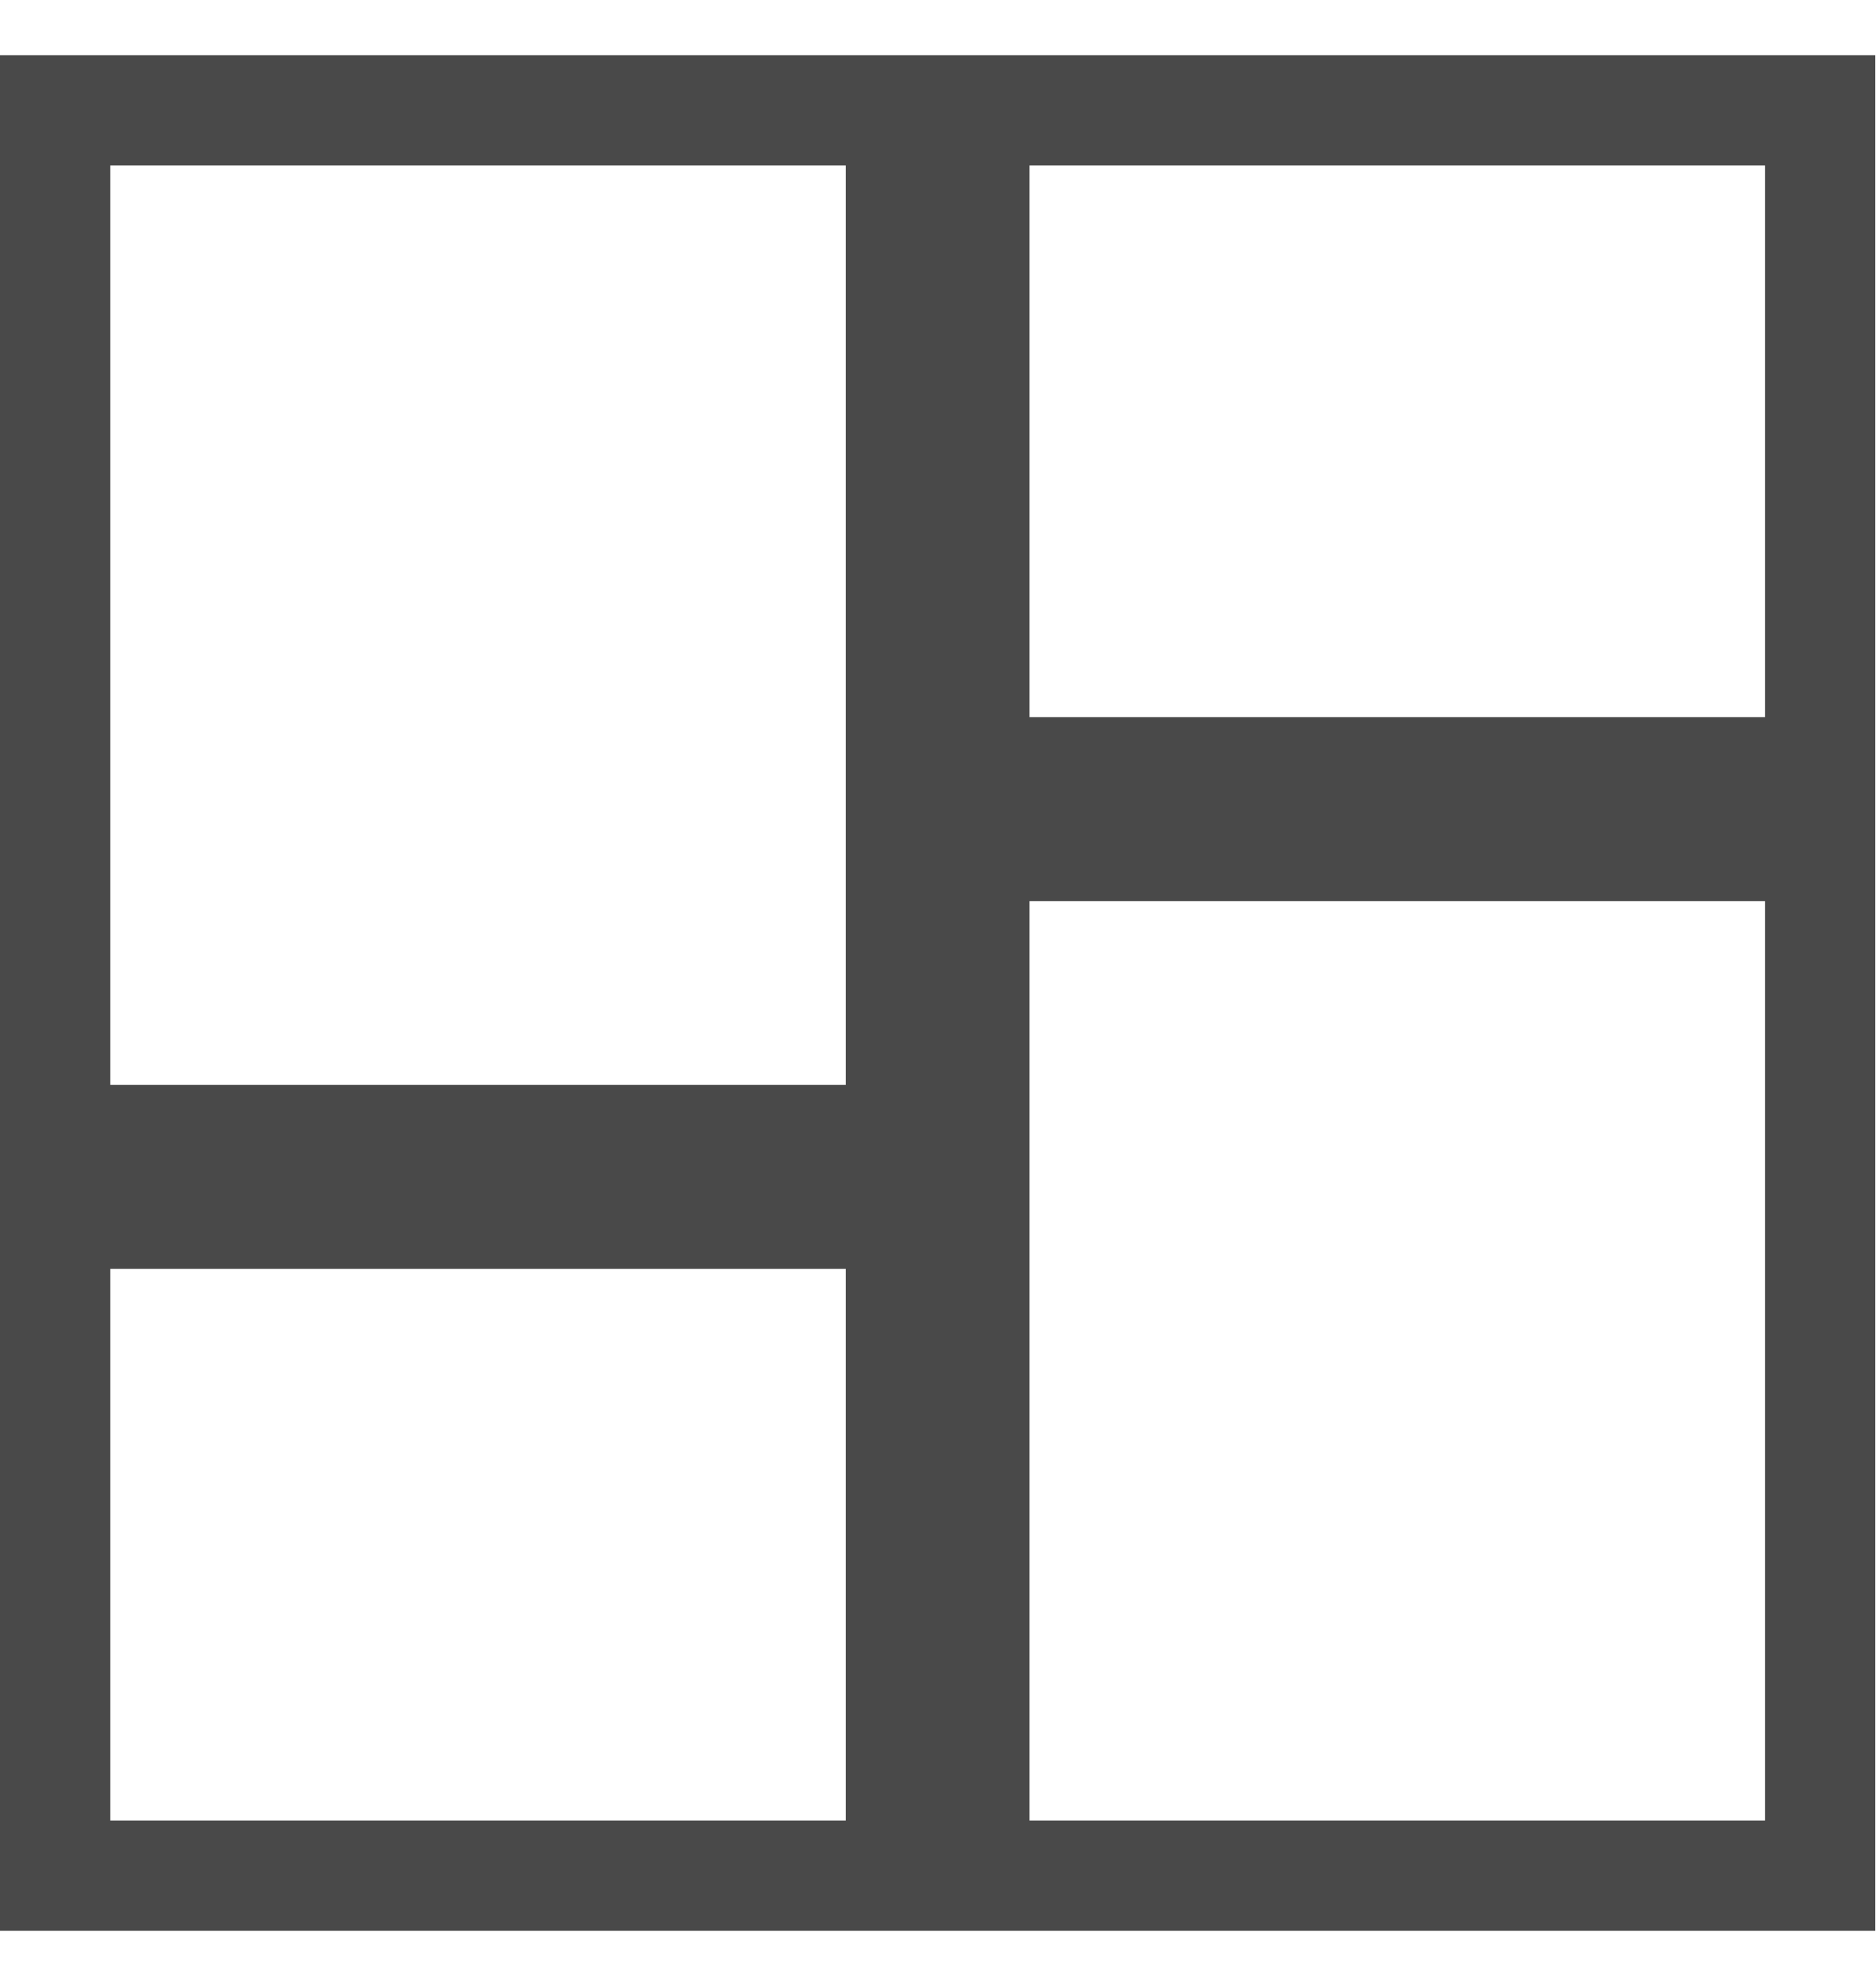
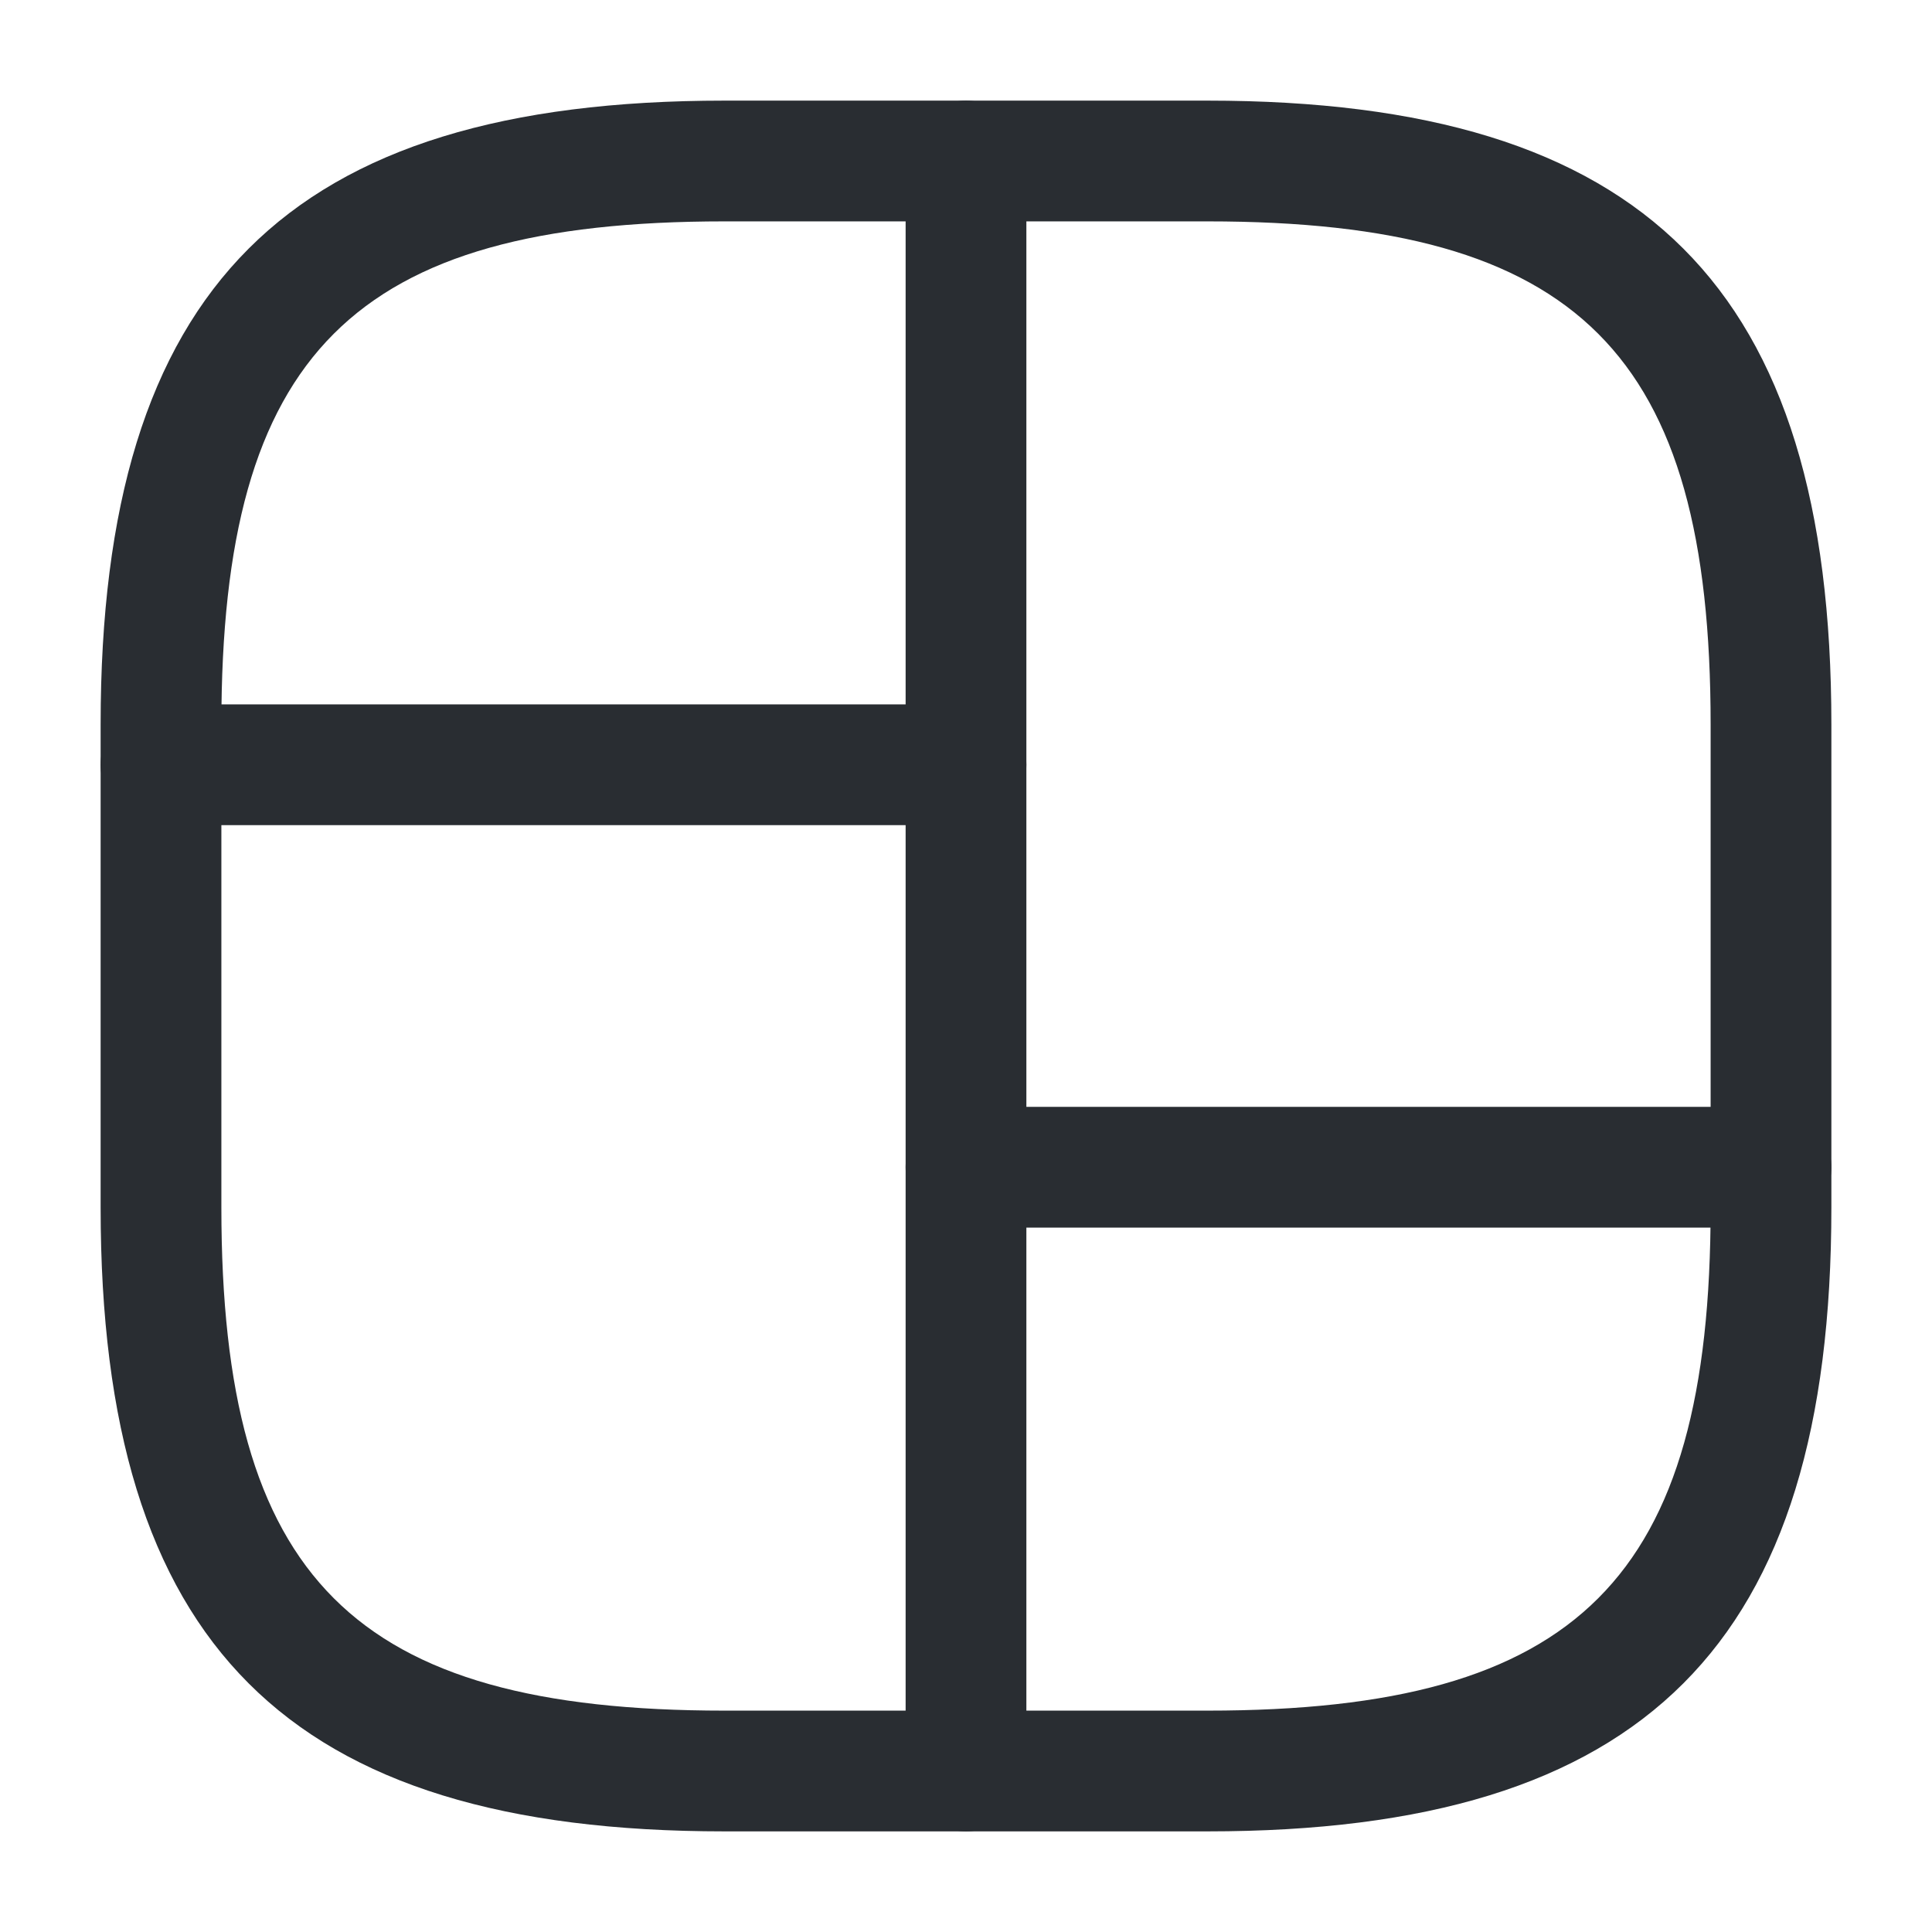
- <svg xmlns="http://www.w3.org/2000/svg" width="17" height="18" viewBox="0 0 17 18" fill="none">
-   <path d="M0.5 9.833V10.333H1H7.667H8.167V9.833V1.5V1H7.667H1H0.5V1.5V9.833ZM0.5 16.5V17H1H7.667H8.167V16.5V11.5V11H7.667H1H0.5V11.5V16.5ZM8.833 16.5V17H9.333H16H16.5V16.5V8.167V7.667H16H9.333H8.833V8.167V16.5ZM9.333 1H8.833V1.5V6.5V7H9.333H16H16.5V6.5V1.5V1H16H9.333Z" stroke="#494949" />
+ <svg xmlns="http://www.w3.org/2000/svg" width="24" height="24" viewBox="0 0 24 24" fill="none">
+   <path d="M15 22.75H9C3.57 22.75 1.25 20.43 1.25 15V9C1.25 3.57 3.57 1.25 9 1.25H15C20.43 1.25 22.75 3.57 22.75 9V15C22.75 20.43 20.43 22.75 15 22.75ZM9 2.75C4.39 2.75 2.75 4.39 2.75 9V15C2.75 19.61 4.39 21.25 9 21.25H15C19.61 21.25 21.25 19.61 21.25 15V9C21.25 4.39 19.61 2.75 15 2.75H9Z" fill="#292D32" />
+   <path d="M12 22.75C11.59 22.75 11.25 22.41 11.25 22V2C11.25 1.59 11.59 1.25 12 1.25C12.41 1.25 12.75 1.59 12.75 2V22C12.75 22.41 12.41 22.75 12 22.75Z" fill="#292D32" />
+   <path d="M12 10.25H2C1.59 10.25 1.25 9.91 1.25 9.5C1.25 9.09 1.59 8.75 2 8.75H12C12.41 8.75 12.75 9.09 12.75 9.5C12.75 9.91 12.41 10.25 12 10.25Z" fill="#292D32" />
+   <path d="M22 15.25H12C11.59 15.25 11.25 14.91 11.25 14.5C11.25 14.09 11.59 13.75 12 13.75H22C22.41 13.75 22.75 14.09 22.75 14.5C22.75 14.91 22.41 15.25 22 15.25Z" fill="#292D32" />
</svg>
